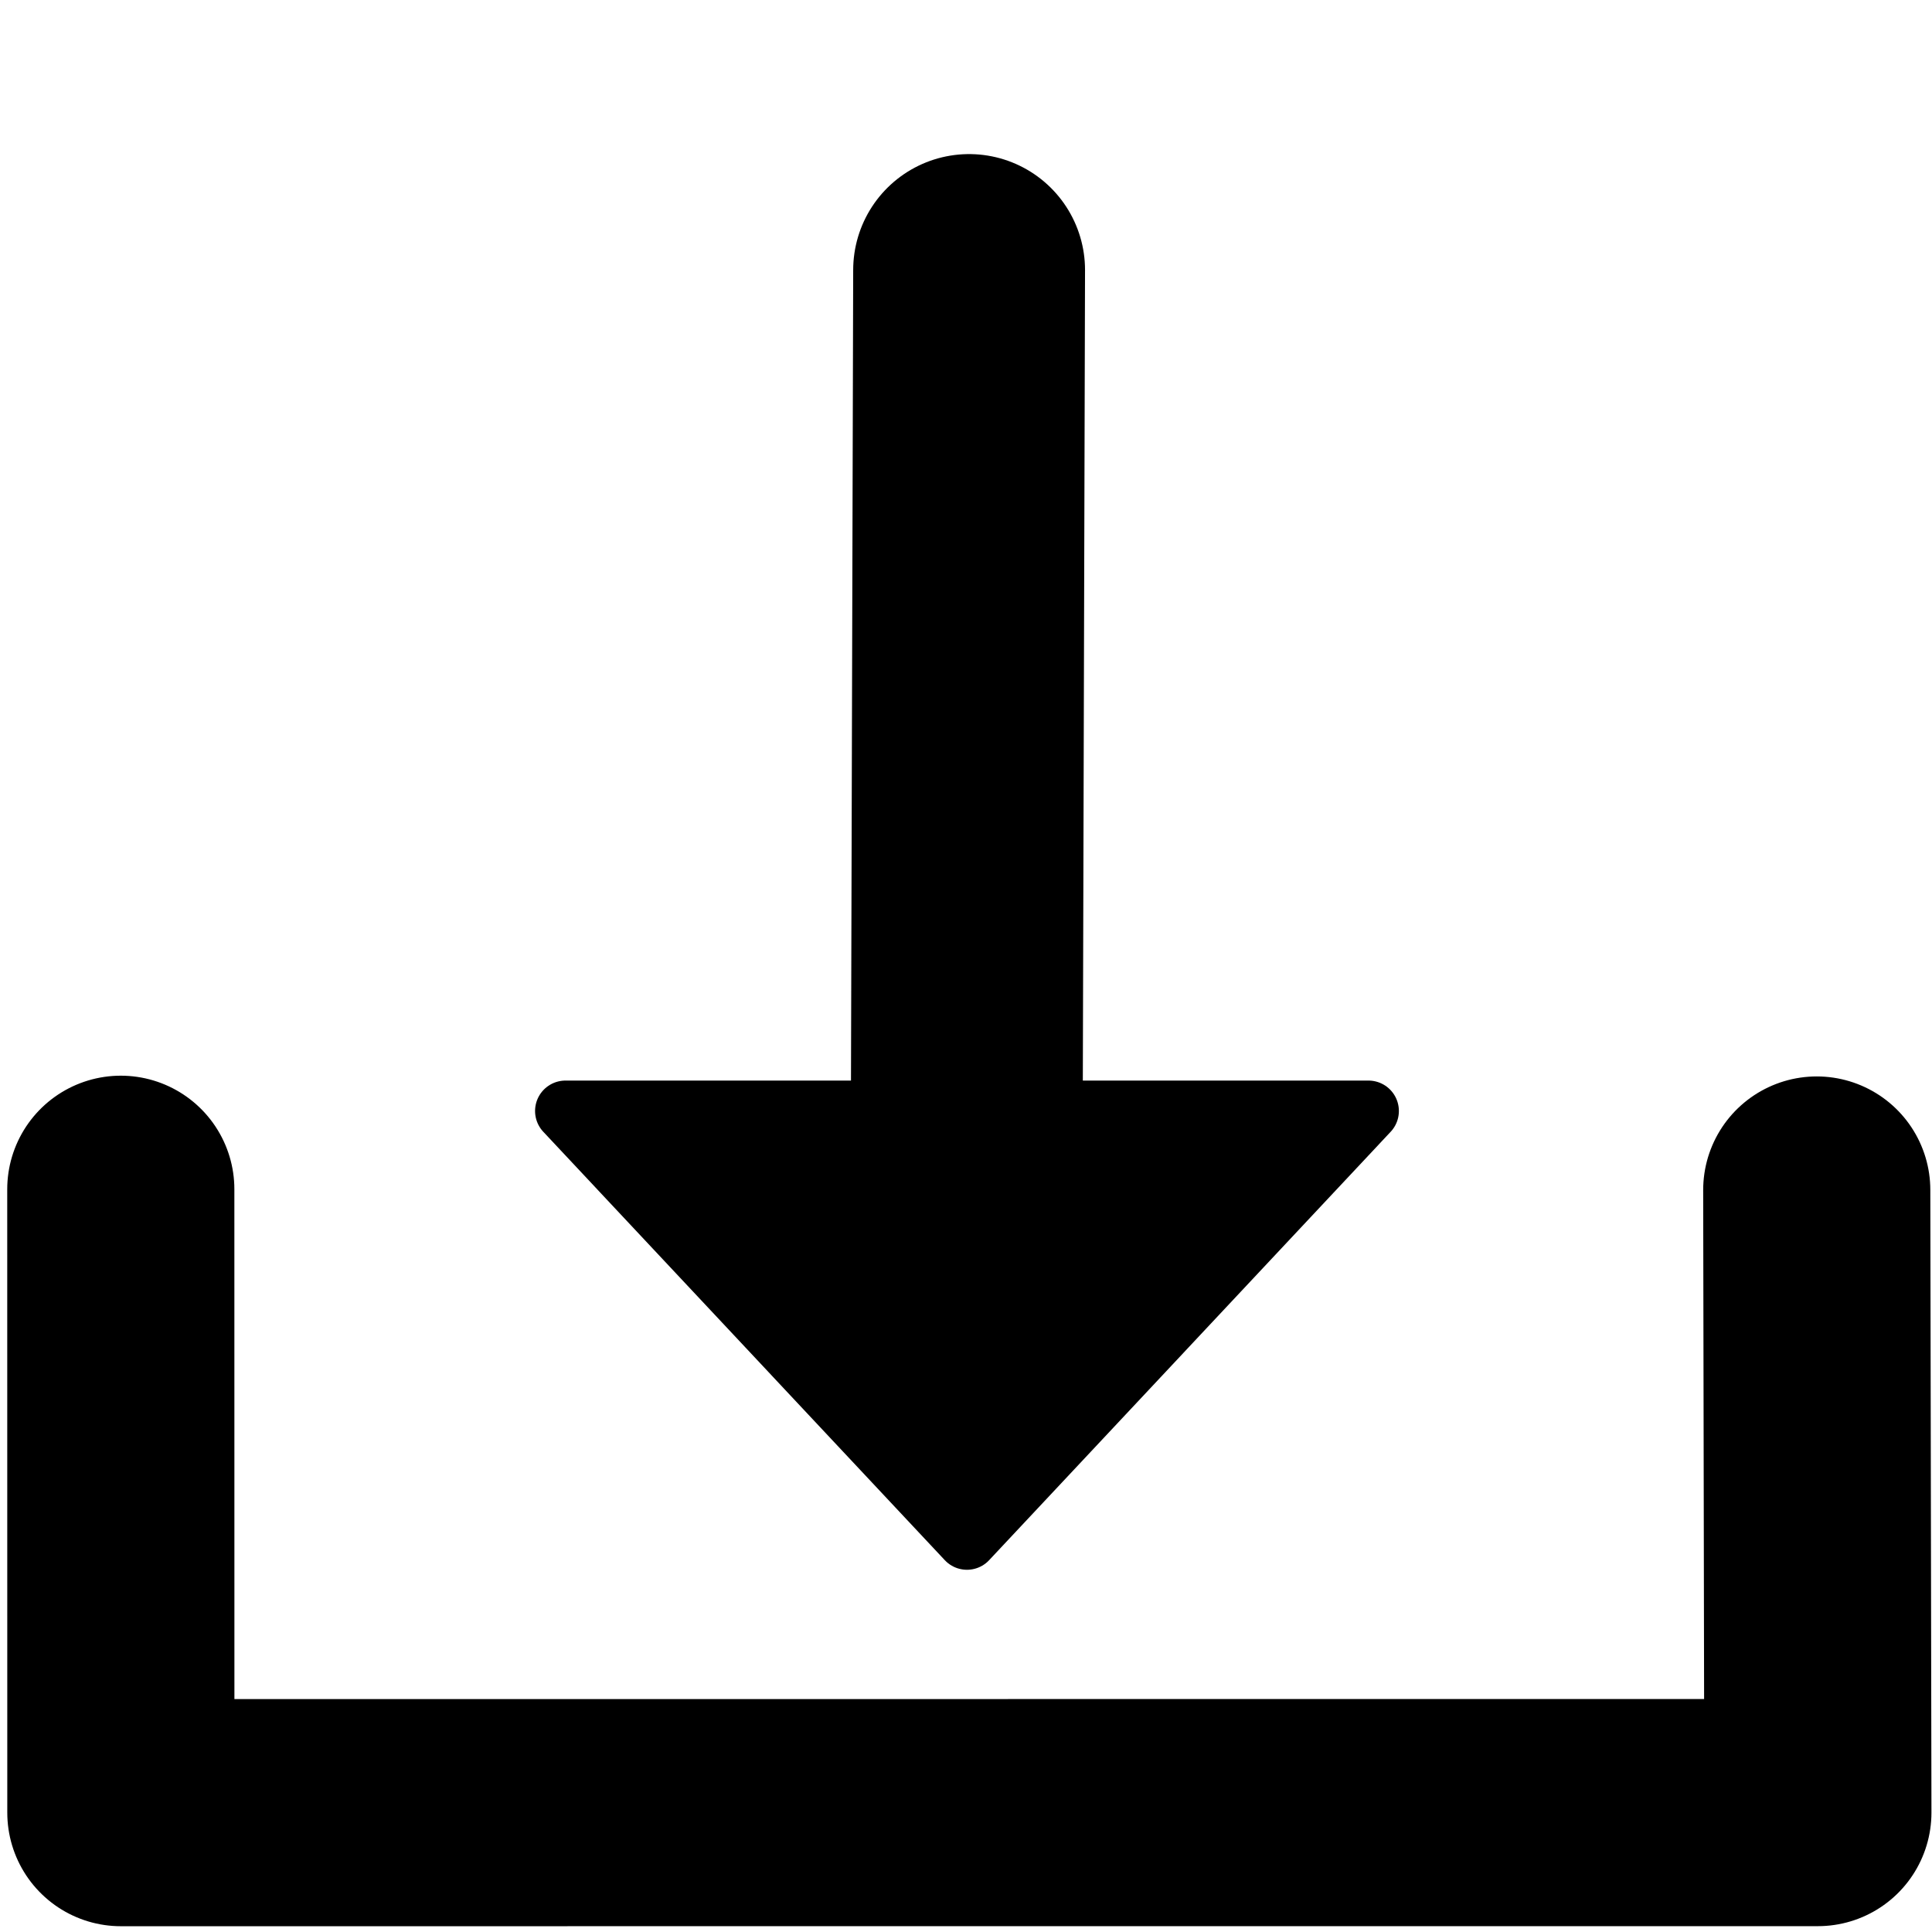
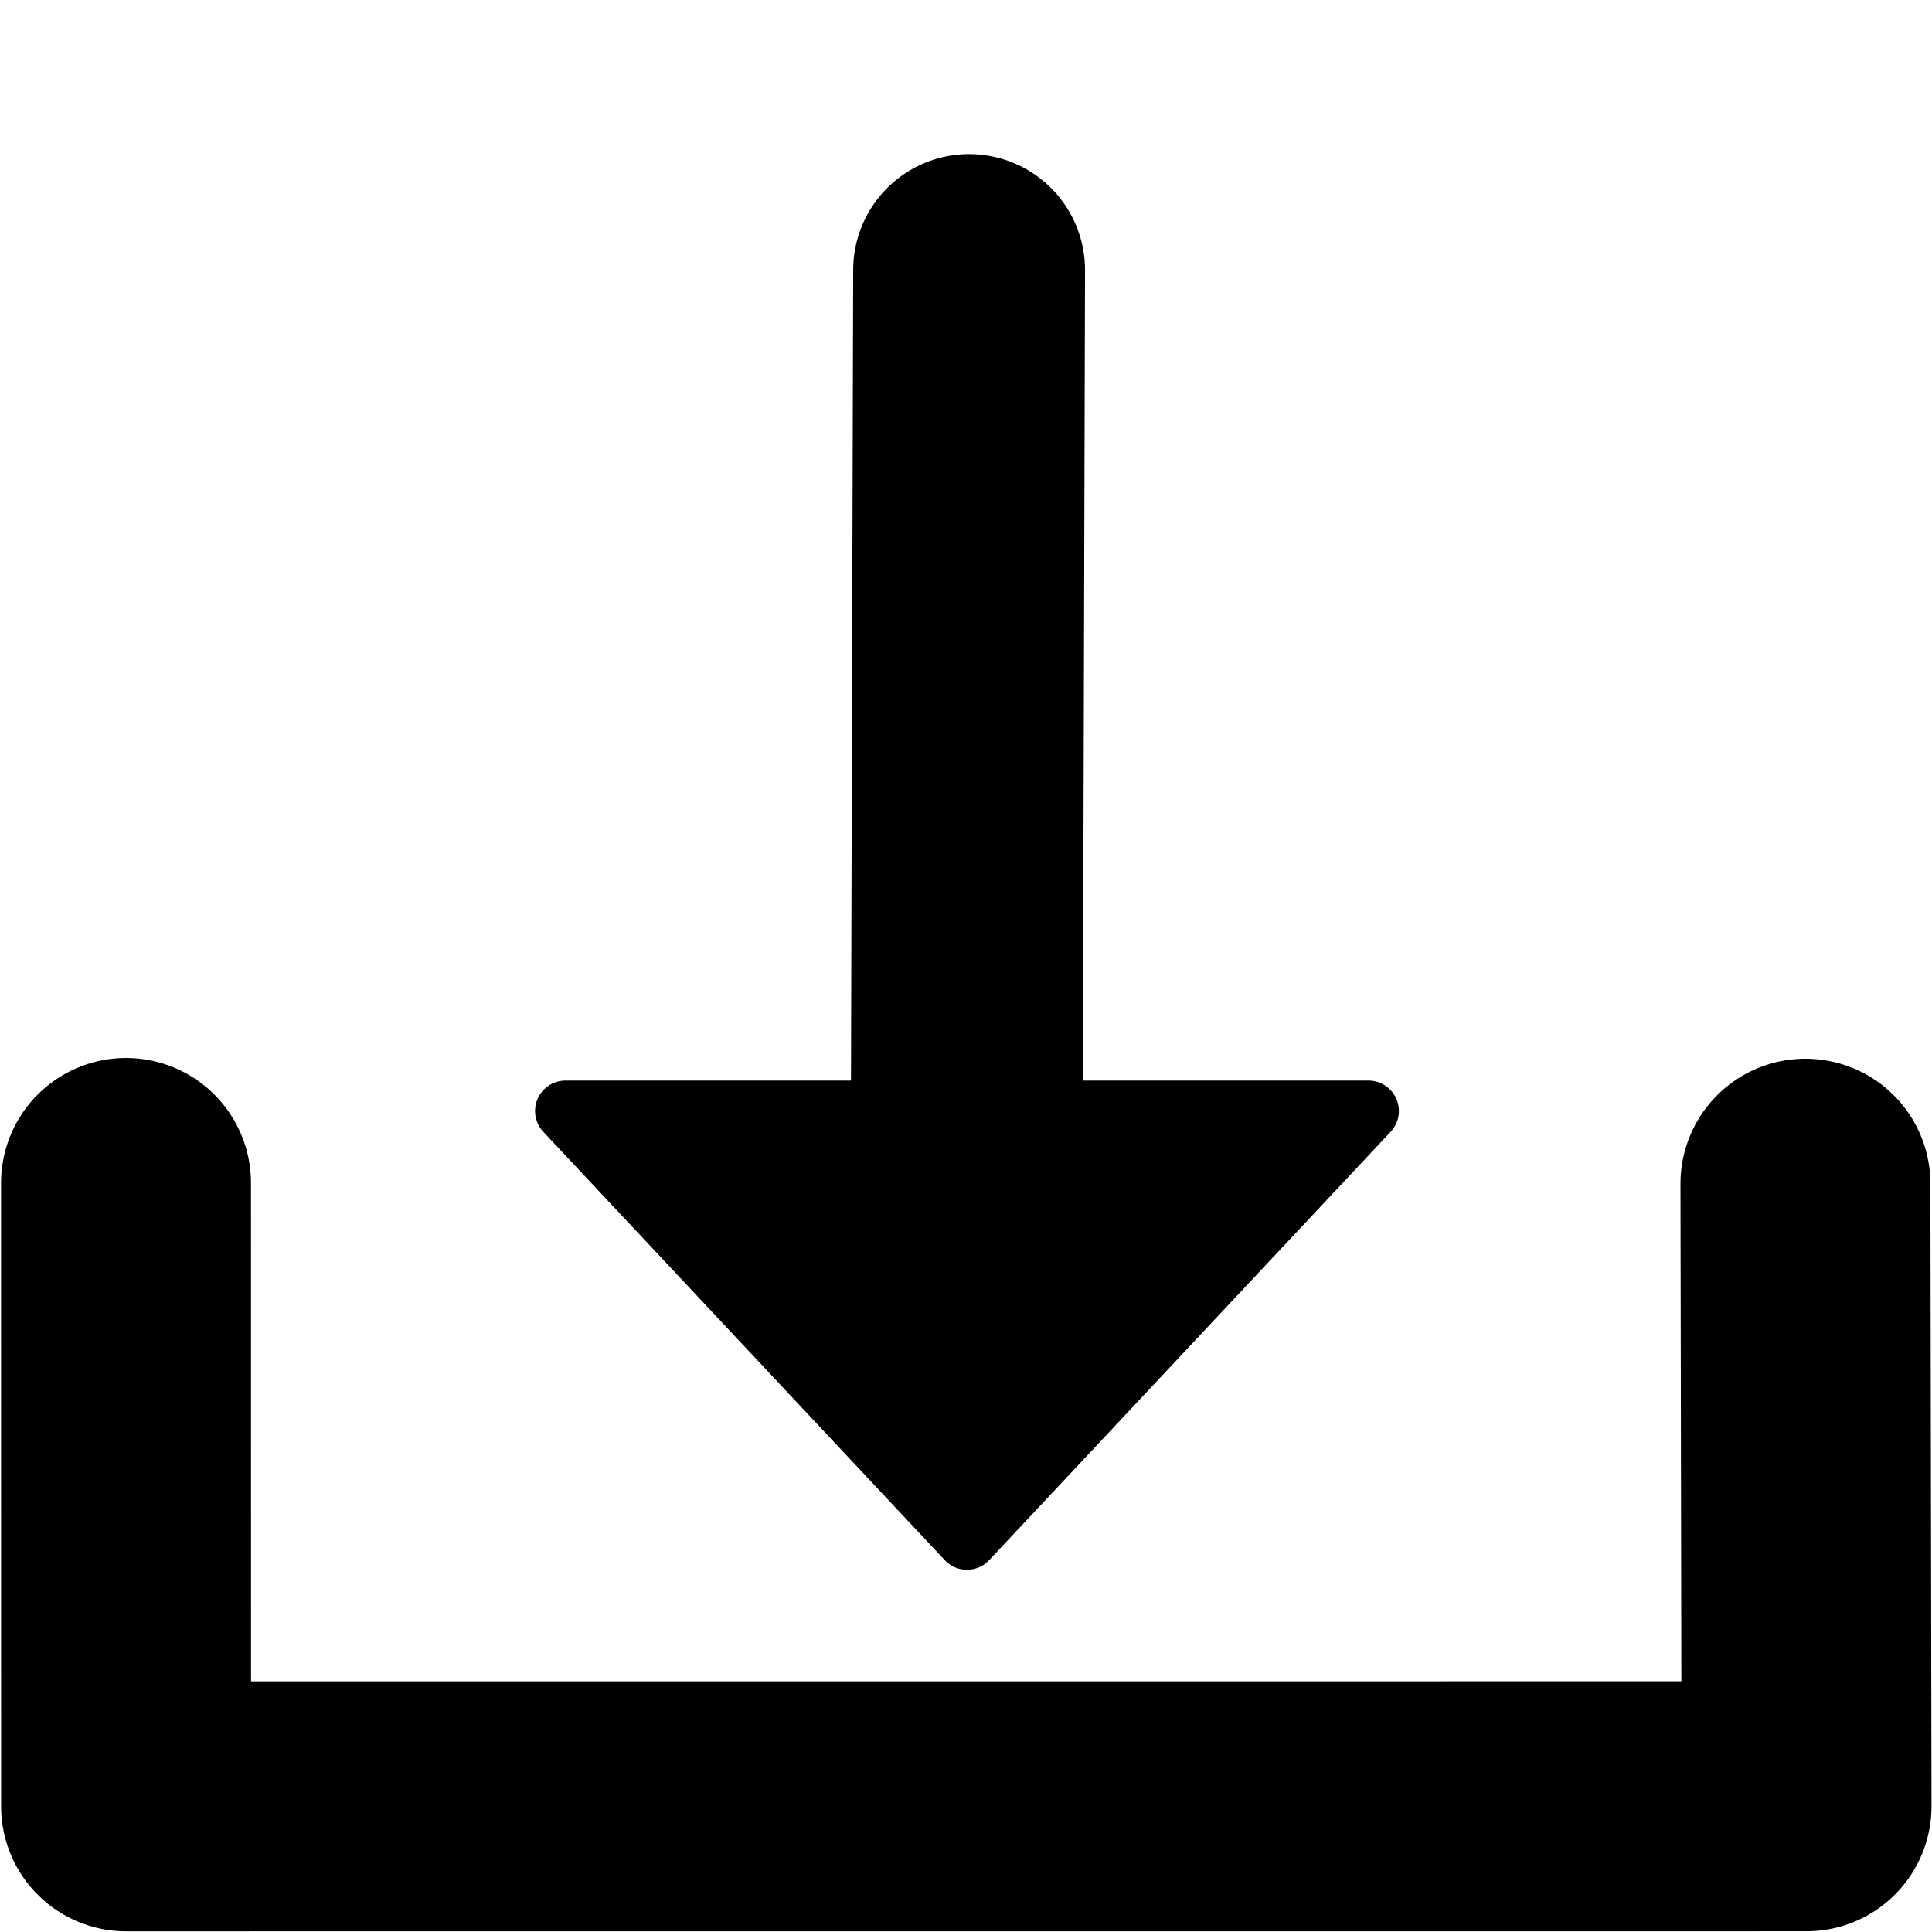
<svg xmlns="http://www.w3.org/2000/svg" xmlns:ns1="http://www.openswatchbook.org/uri/2009/osb" id="svg8" version="1.1" viewBox="0 0 200 200" height="200mm" width="200mm">
  <defs id="defs2">
    <linearGradient id="linearGradient946" ns1:paint="gradient">
      <stop style="stop-color:#000000;stop-opacity:1;" offset="0" id="stop942" />
      <stop style="stop-color:#000000;stop-opacity:0;" offset="1" id="stop944" />
    </linearGradient>
    <marker style="overflow:visible" id="marker1165" refX="0" refY="0" orient="auto">
      <path transform="matrix(-0.8,0,0,-0.8,-10,0)" style="fill-rule:evenodd;stroke:#000000;stroke-width:1pt" d="M 0,0 5,-5 -12.5,0 5,5 Z" id="path1163" />
    </marker>
    <marker style="overflow:visible" id="marker1161" refX="0" refY="0" orient="auto">
      <path transform="matrix(0.8,0,0,0.8,10,0)" style="fill-rule:evenodd;stroke:#000000;stroke-width:1pt" d="M 0,0 5,-5 -12.5,0 5,5 Z" id="path1159" />
    </marker>
    <marker style="overflow:visible" id="Arrow1Send" refX="0" refY="0" orient="auto">
      <path transform="matrix(-0.2,0,0,-0.2,-1.2,0)" style="fill-rule:evenodd;stroke:#000000;stroke-width:1pt" d="M 0,0 5,-5 -12.5,0 5,5 Z" id="path864" />
    </marker>
    <marker style="overflow:visible" id="Arrow1Sstart" refX="0" refY="0" orient="auto">
      <path transform="matrix(0.2,0,0,0.2,1.2,0)" style="fill-rule:evenodd;stroke:#000000;stroke-width:1pt" d="M 0,0 5,-5 -12.5,0 5,5 Z" id="path861" />
    </marker>
    <marker style="overflow:visible" id="Arrow1Mend" refX="0" refY="0" orient="auto">
      <path transform="matrix(-0.4,0,0,-0.4,-4,0)" style="fill-rule:evenodd;stroke:#000000;stroke-width:1pt" d="M 0,0 5,-5 -12.5,0 5,5 Z" id="path858" />
    </marker>
    <marker style="overflow:visible" id="Arrow1Mstart" refX="0" refY="0" orient="auto">
      <path transform="matrix(0.4,0,0,0.4,4,0)" style="fill-rule:evenodd;stroke:#000000;stroke-width:1pt" d="M 0,0 5,-5 -12.5,0 5,5 Z" id="path855" />
    </marker>
    <marker style="overflow:visible" id="Arrow1Lend" refX="0" refY="0" orient="auto">
      <path transform="matrix(-0.8,0,0,-0.8,-10,0)" style="fill-rule:evenodd;stroke:#000000;stroke-width:1pt" d="M 0,0 5,-5 -12.5,0 5,5 Z" id="path852" />
    </marker>
    <marker style="overflow:visible" id="Arrow1Lstart" refX="0" refY="0" orient="auto">
      <path transform="matrix(0.8,0,0,0.8,10,0)" style="fill-rule:evenodd;stroke:#000000;stroke-width:1pt" d="M 0,0 5,-5 -12.5,0 5,5 Z" id="path849" />
    </marker>
  </defs>
  <g id="layer1">
    <path id="path1238" d="m -55.599,-146.749 -52.385,88.724 52.385,88.724" style="fill:none;stroke:#000000;stroke-width:10;stroke-linecap:round;stroke-linejoin:miter;stroke-miterlimit:4;stroke-dasharray:none;stroke-opacity:1" />
    <path style="fill:none;stroke:#000000;stroke-width:8;stroke-linecap:round;stroke-linejoin:miter;stroke-miterlimit:4;stroke-dasharray:none;stroke-opacity:1" d="m 439.615,100.209 c -3.018,13.752 -15.965,18.118 -27.375,18.162 -13.198,0.983 -27.247,-6.575 -27.166,-18.261 1.015,-9.866 10.02,-16.28 27.285,-16.272" id="path1261-7" />
    <path id="path1261-7-5" d="m 416.976,101.561 c 3.018,-13.752 15.965,-18.118 27.375,-18.162 13.198,-0.983 27.247,6.575 27.166,18.261 -1.015,9.866 -10.02,16.28 -27.285,16.272" style="fill:none;stroke:#000000;stroke-width:8;stroke-linecap:round;stroke-linejoin:miter;stroke-miterlimit:4;stroke-dasharray:none;stroke-opacity:1" />
    <circle style="fill:#000000;fill-opacity:1;stroke:#000000;stroke-width:16;stroke-linecap:butt;stroke-linejoin:miter;stroke-miterlimit:4;stroke-dasharray:none;paint-order:stroke fill markers" id="path897" cx="-65.353" cy="-58.051" r="4" />
    <path style="fill:none;stroke:#000000;stroke-width:0.273px;stroke-linecap:butt;stroke-linejoin:miter;stroke-opacity:1" d="m -65.353,-58.051 c 24.869,-0.001 49.736,-0.003 74.6,-0.004" id="path899" />
    <circle style="fill:#000000;fill-opacity:1;stroke:#000000;stroke-width:16;stroke-linecap:butt;stroke-linejoin:miter;stroke-miterlimit:4;stroke-dasharray:none;paint-order:stroke fill markers" id="path897-7" cx="-28.053" cy="-58.053" r="4" />
    <circle style="fill:#000000;fill-opacity:1;stroke:#000000;stroke-width:16;stroke-linecap:butt;stroke-linejoin:miter;stroke-miterlimit:4;stroke-dasharray:none;paint-order:stroke fill markers" id="path897-7-6" cx="9.247" cy="-58.055" r="4" />
    <path style="fill:none;stroke:#000000;stroke-width:0.081;stroke-linecap:butt;stroke-linejoin:miter;stroke-miterlimit:4;stroke-dasharray:none;stroke-opacity:1" d="m -156.715,-58.047 c 30.458,-0.001 60.912,-0.003 91.362,-0.004" id="path899-2" />
-     <path id="path1238-6" d="M -159.188,263.477 -99.322,169.128 -159.188,74.78" style="fill:none;stroke:#000000;stroke-width:11.024;stroke-linecap:round;stroke-linejoin:miter;stroke-miterlimit:4;stroke-dasharray:none;stroke-opacity:1" />
    <path id="path1238-9" d="M 141.663,115.009 100.1,159.354 58.538,115.009 Z" style="fill:#000000;fill-opacity:1;stroke:#000000;stroke-width:6.297;stroke-linecap:round;stroke-linejoin:round;stroke-miterlimit:4;stroke-dasharray:none;stroke-opacity:1" />
    <path id="path1238-6-1" d="m -293.422,74.7 -59.866,94.349 59.866,94.349" style="fill:none;stroke:#000000;stroke-width:11.024;stroke-linecap:round;stroke-linejoin:miter;stroke-miterlimit:4;stroke-dasharray:none;stroke-opacity:1" />
-     <path id="path1238-9-0" d="m -267.978,127.416 41.563,-44.346 41.563,44.346 z" style="fill:#000000;fill-opacity:1;stroke:#000000;stroke-width:6.297;stroke-linecap:round;stroke-linejoin:round;stroke-miterlimit:4;stroke-dasharray:none;stroke-opacity:1" />
-     <path style="fill:none;stroke:#000000;stroke-width:0.081;stroke-linecap:butt;stroke-linejoin:miter;stroke-miterlimit:4;stroke-dasharray:none;stroke-opacity:1" d="m -214.534,-217.888 c 0.001,30.458 0.003,60.912 0.004,91.362" id="path899-2-6" />
-     <path style="fill:none;stroke:#000000;stroke-width:0.133;stroke-linecap:butt;stroke-linejoin:miter;stroke-miterlimit:4;stroke-dasharray:none;stroke-opacity:1" d="m -406.786,263.481 c 82.542,-0.001 165.075,-0.003 247.598,-0.004" id="path899-2-3" />
-     <path id="path1238-9-2" d="M 258.292,-9.647 295.699,-49.558 333.105,-9.647 Z" style="fill:#000000;fill-opacity:1;stroke:#000000;stroke-width:5.667;stroke-linecap:round;stroke-linejoin:round;stroke-miterlimit:4;stroke-dasharray:none;stroke-opacity:1" />
-     <path id="path1238-6-1-0" d="m -22.066,49.307 -59.866,94.349 59.866,94.349" style="fill:none;stroke:#000000;stroke-width:11.024;stroke-linecap:round;stroke-linejoin:miter;stroke-miterlimit:4;stroke-dasharray:none;stroke-opacity:1" />
+     <path id="path1238-9-0" d="m -247.752,148.58 41.563,-44.346 41.563,44.346 z" style="fill:#000000;fill-opacity:1;stroke:#000000;stroke-width:6.297;stroke-linecap:round;stroke-linejoin:round;stroke-miterlimit:4;stroke-dasharray:none;stroke-opacity:1" />
    <path style="fill:none;stroke:#000000;stroke-width:0.151;stroke-linecap:butt;stroke-linejoin:miter;stroke-miterlimit:4;stroke-dasharray:none;stroke-opacity:1" d="m -261.022,209.799 c 66.585,66.645 133.163,133.283 199.733,199.913" id="path899-2-3-5" />
    <path style="fill:none;stroke:#000000;stroke-width:0.151;stroke-linecap:butt;stroke-linejoin:miter;stroke-miterlimit:4;stroke-dasharray:none;stroke-opacity:1" d="M -61.137,210.05 C -127.733,276.618 -194.322,343.179 -260.903,409.732" id="path899-2-3-5-5" />
    <path style="fill:none;stroke:#000000;stroke-width:0.374px;stroke-linecap:butt;stroke-linejoin:miter;stroke-opacity:1" d="m 276.561,-123.733 c 0,0 -199.747,-0.12 -199.747,-0.12" id="path922" />
    <path style="fill:none;stroke:#000000;stroke-width:12;stroke-linecap:round;stroke-linejoin:miter;stroke-miterlimit:4;stroke-dasharray:none;stroke-opacity:1;paint-order:stroke fill markers" d="m 310.509,229.755 c 0,0 0.206,-100.091 0.206,-100.091" id="path930" />
    <path style="fill:none;stroke:#000000;stroke-width:0.374px;stroke-linecap:butt;stroke-linejoin:miter;stroke-opacity:1" d="m -61.421,309.95 c 0,0 -199.747,-0.12 -199.747,-0.12" id="path922-2" />
-     <path style="fill:none;stroke:#000000;stroke-width:23.513;stroke-linecap:round;stroke-linejoin:round;stroke-miterlimit:4;stroke-dasharray:none;stroke-opacity:1" d="m 12.505,123.111 c 0,0 0.006,64.534 0.006,64.534 0,0 175.675,-0.006 175.675,-0.006 0,0 -0.117,-64.451 -0.117,-64.451" id="path973" />
+     <path style="fill:none;stroke:#000000;stroke-width:25.873;stroke-linecap:round;stroke-linejoin:round;stroke-miterlimit:4;stroke-dasharray:none;stroke-opacity:1" d="m 13.045,122.458 c 0,0 0.006,64.534 0.006,64.534 0,0 173.962,-0.006 173.962,-0.006 0,0 -0.115,-64.451 -0.115,-64.451" id="path973" />
    <path style="fill:none;stroke:#000000;stroke-width:24;stroke-linecap:round;stroke-linejoin:miter;stroke-miterlimit:4;stroke-dasharray:none;stroke-opacity:1;paint-order:stroke fill markers" d="m 100.085,115.024 c 0,0 0.237,-87.072 0.237,-87.072" id="path977" />
  </g>
</svg>
